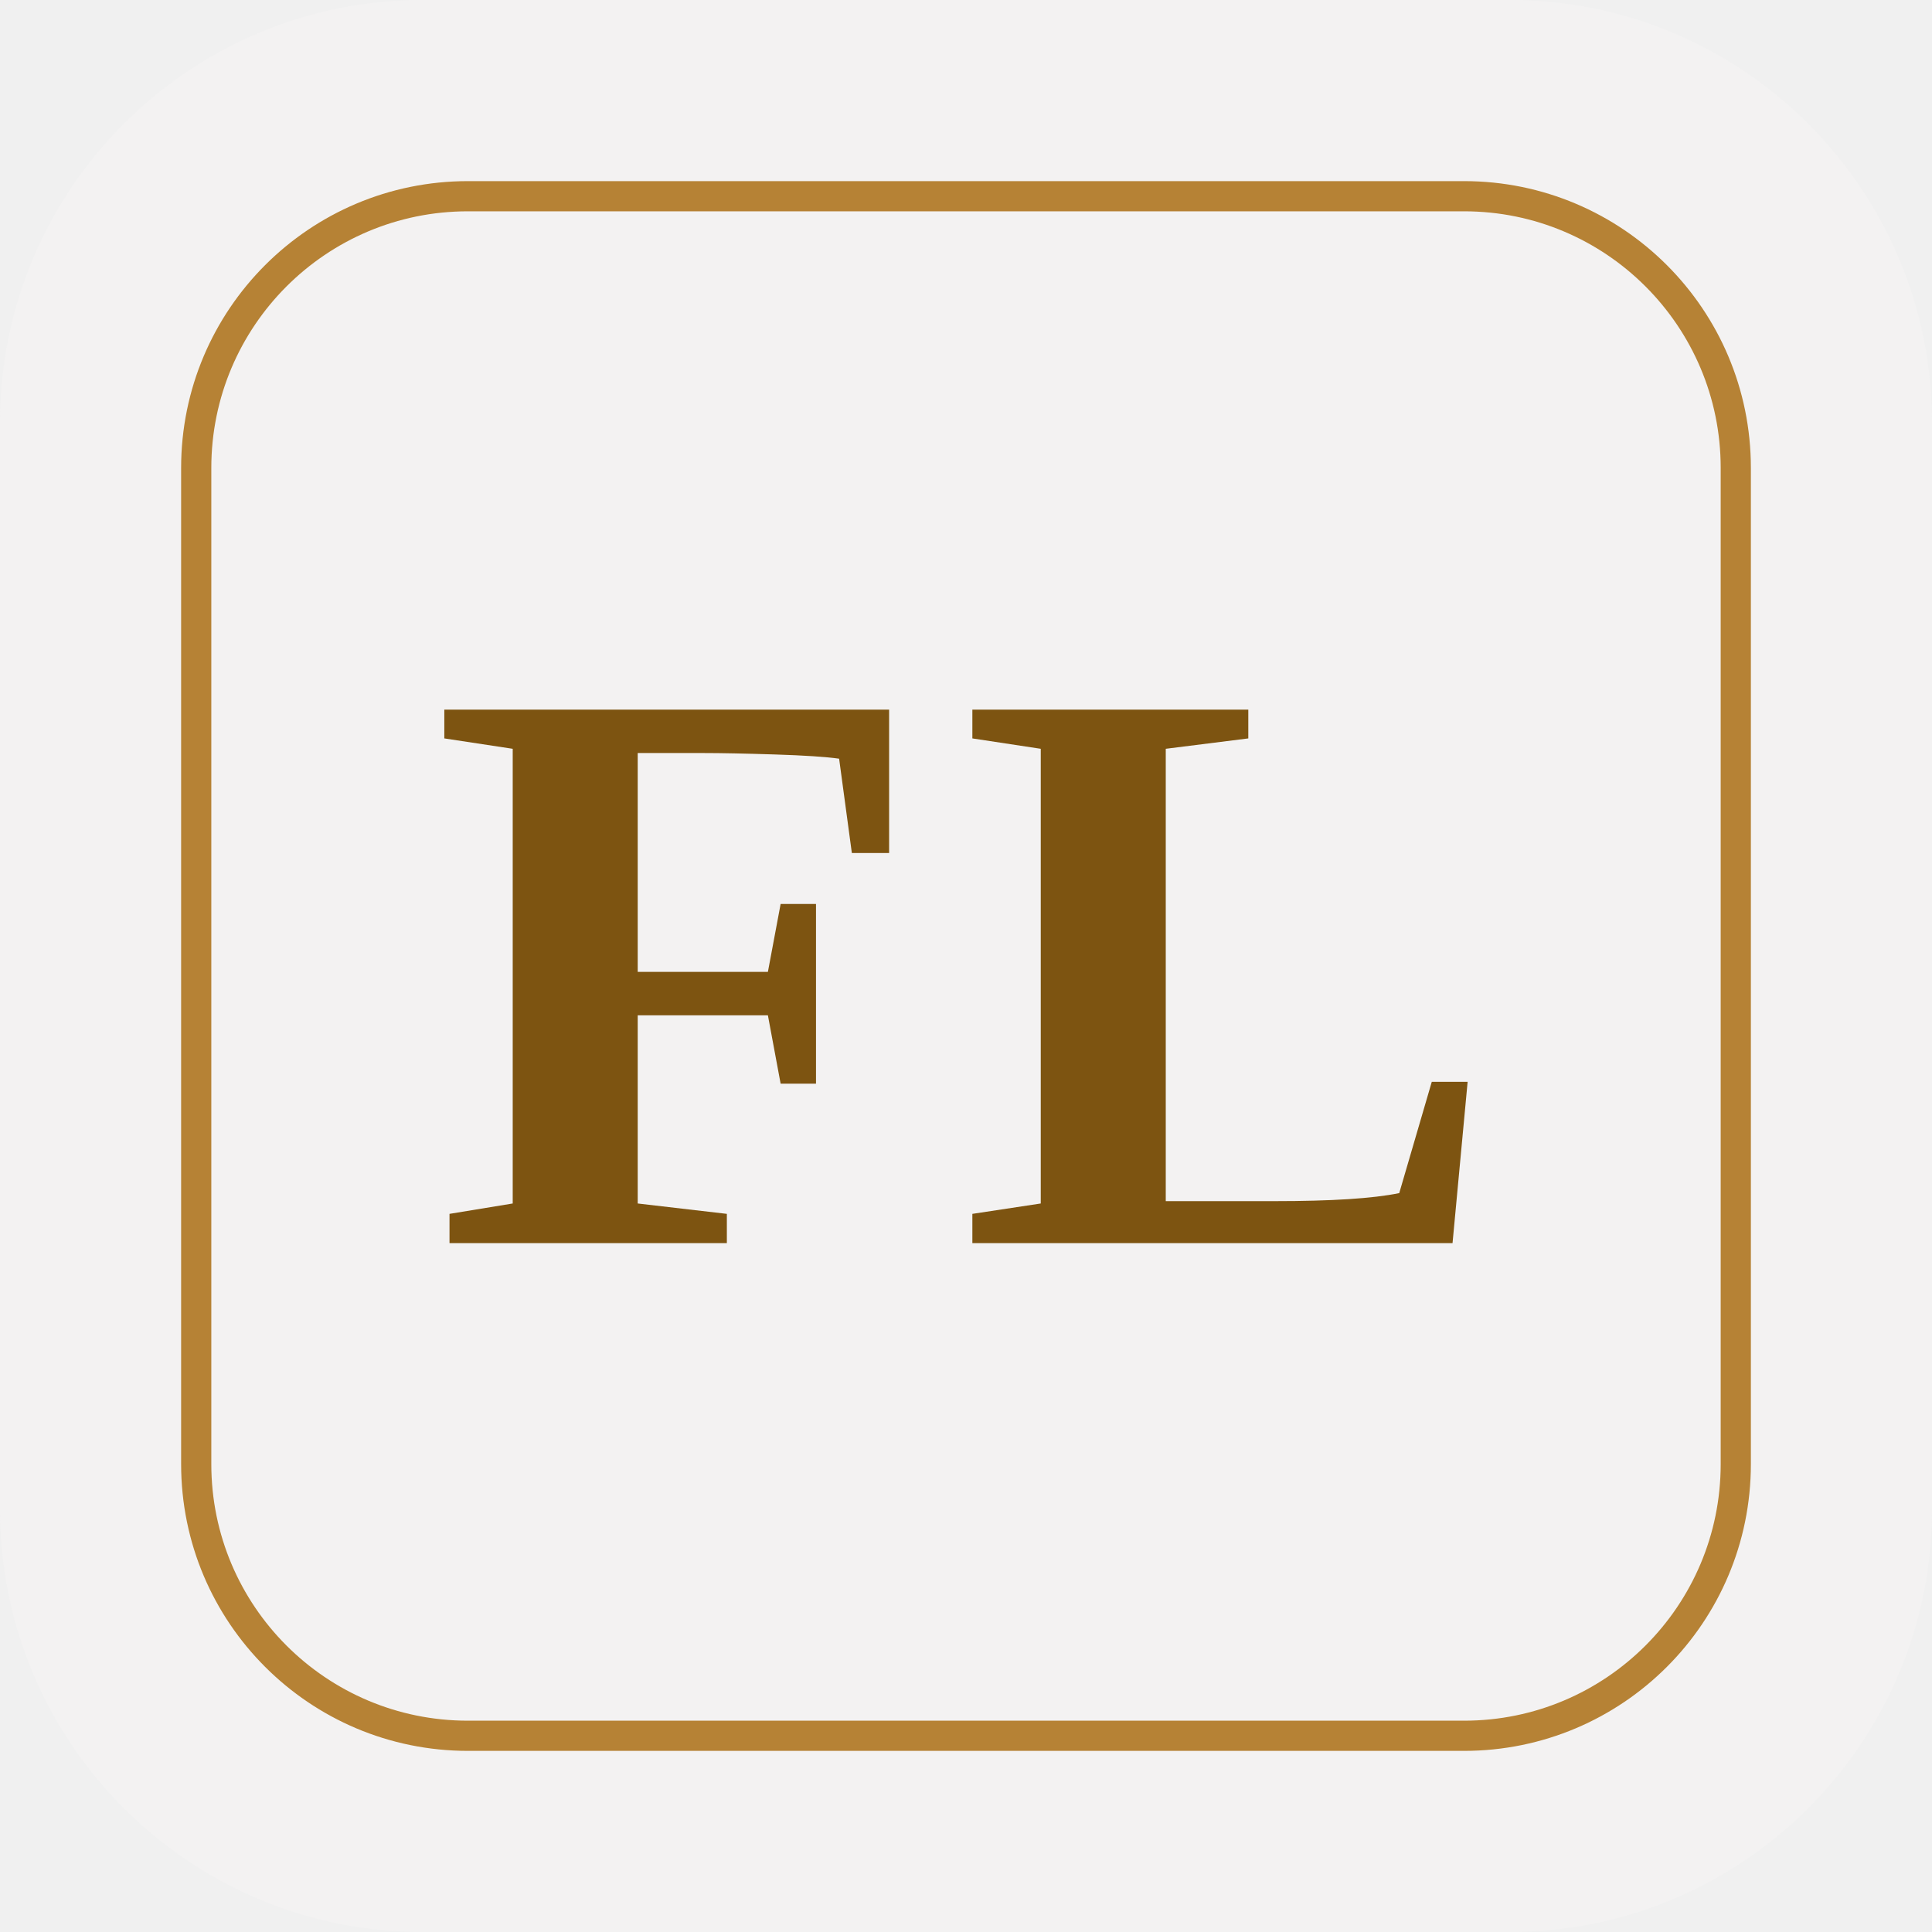
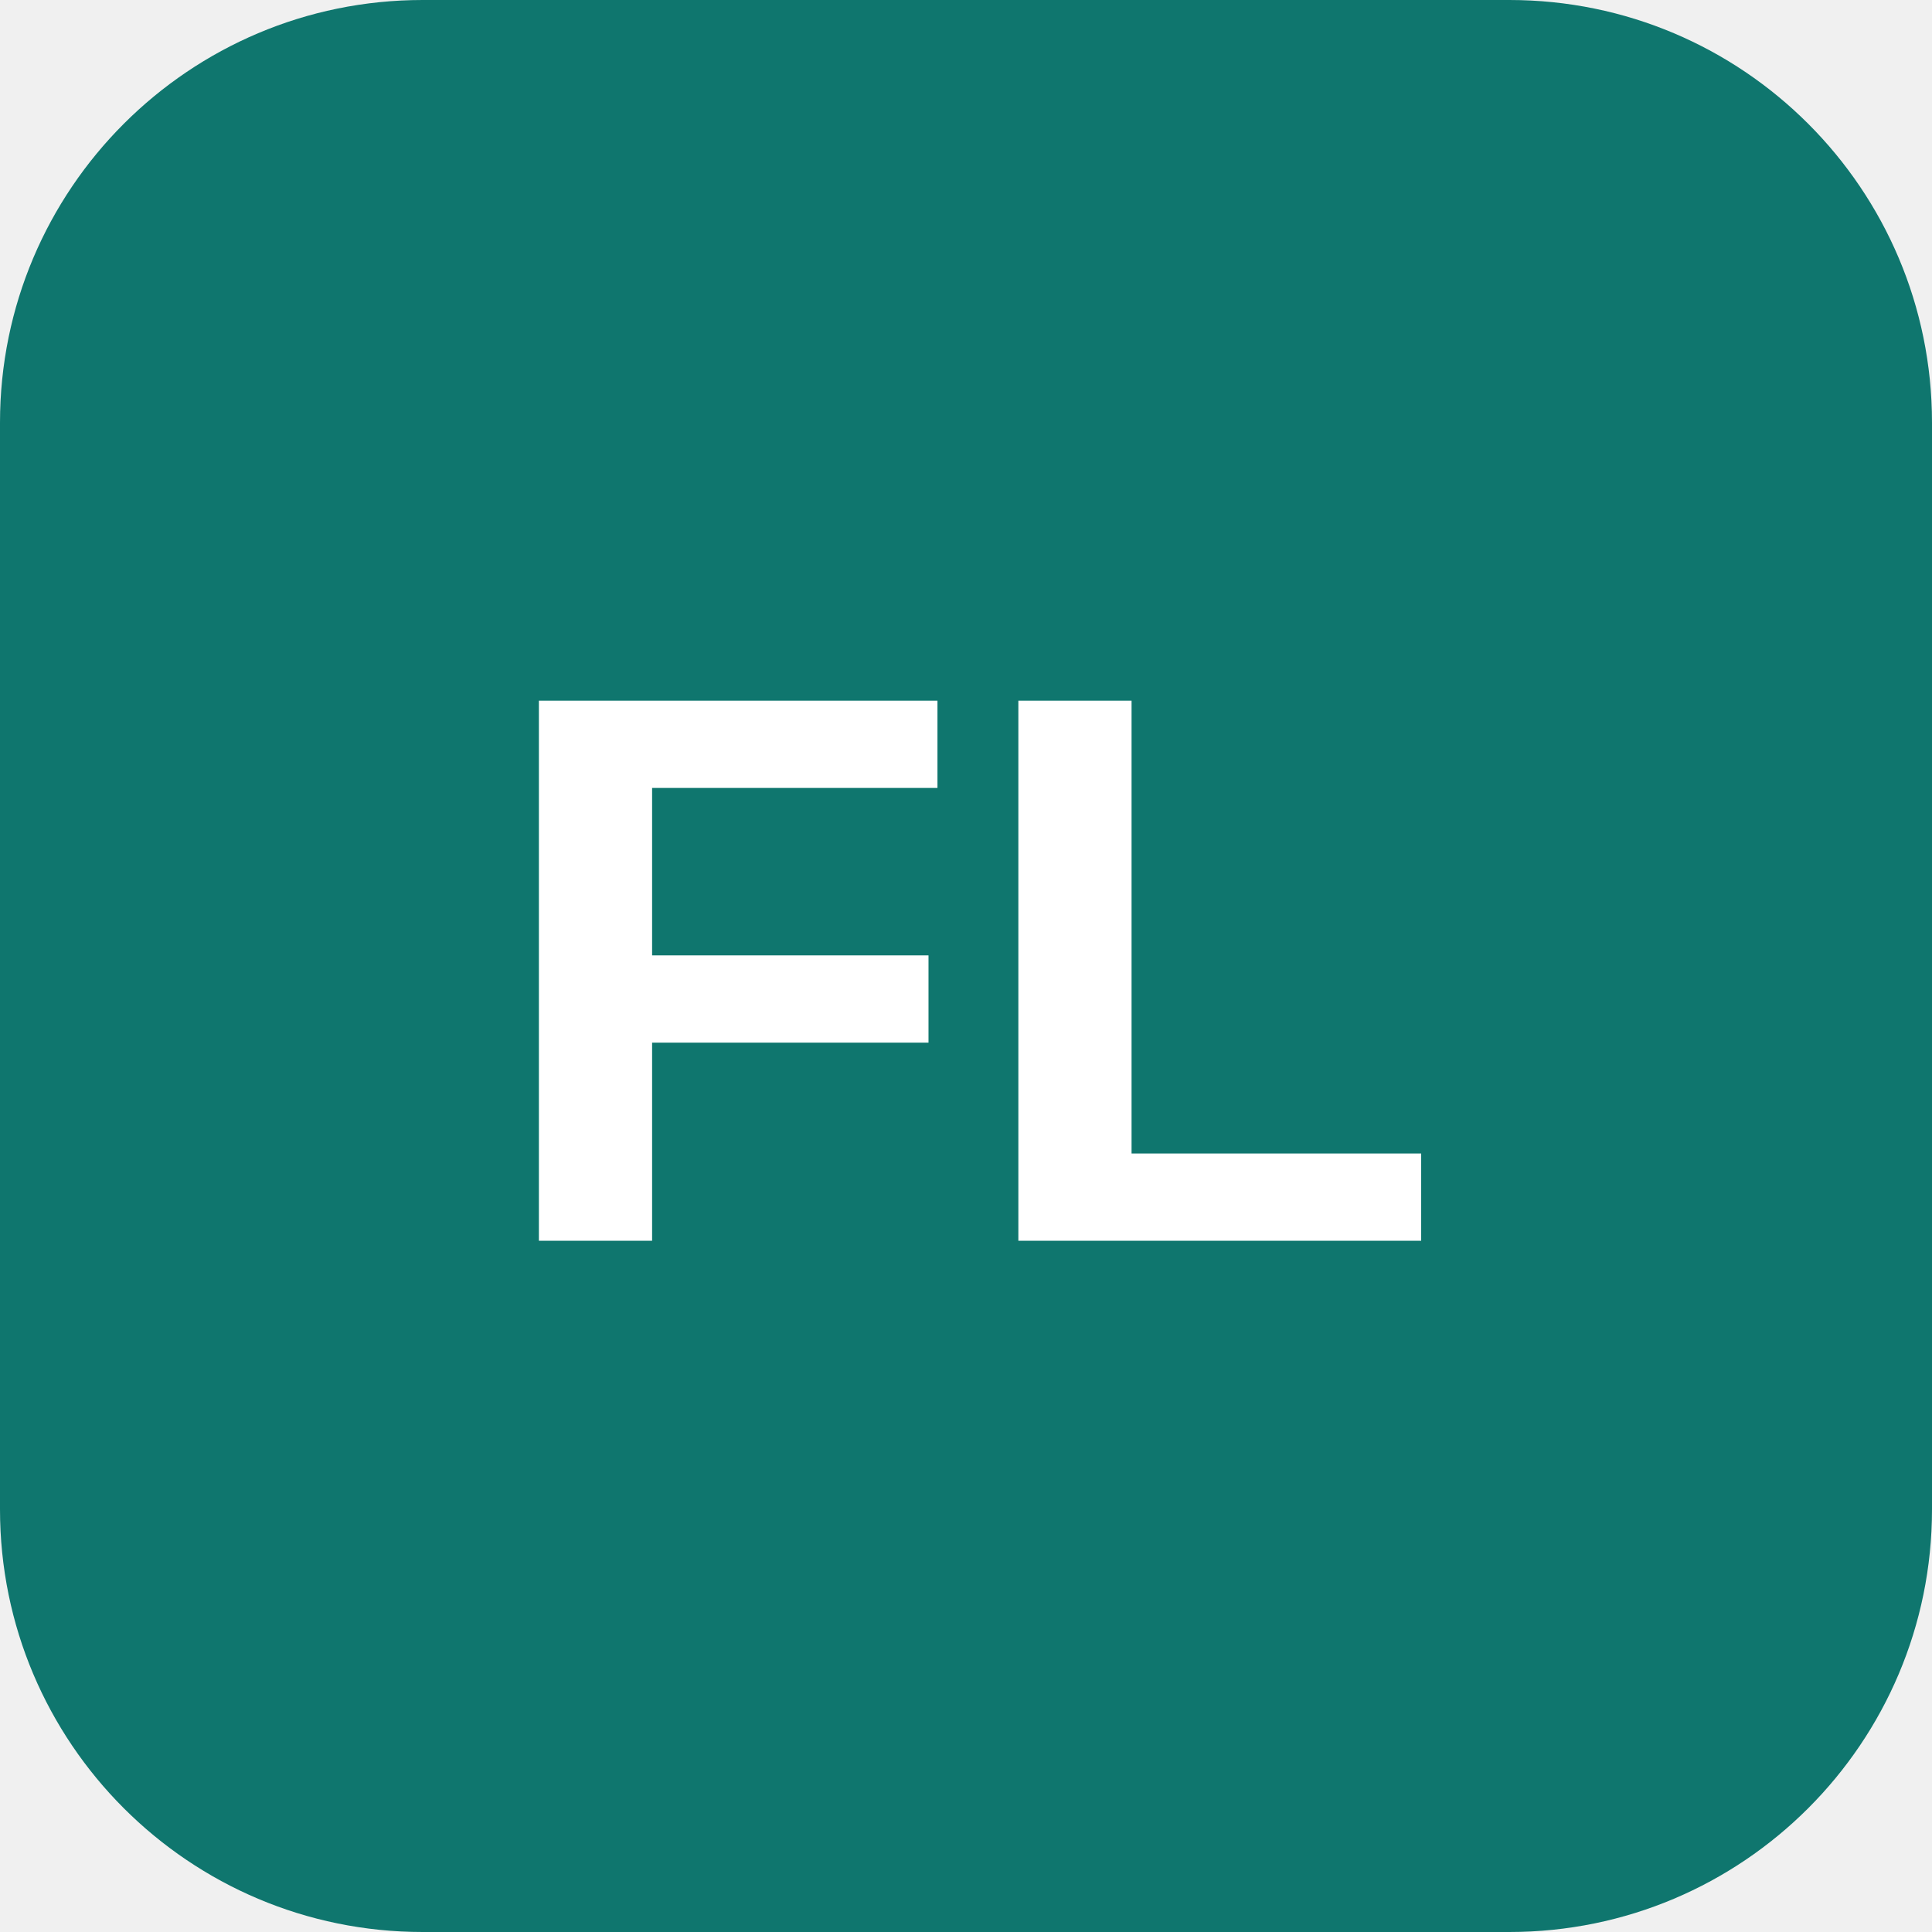
<svg xmlns="http://www.w3.org/2000/svg" viewBox="0 0 64 64">
-   <rect width="64" height="64" rx="14" fill="#f3f2f2" />
-   <rect x="6.5" y="6.5" width="51" height="51" rx="9" fill="none" stroke="#b68235" />
-   <text x="32" y="32" dy="0.34em" text-anchor="middle" font-family="'Cormorant Garamond', Georgia, 'Times New Roman', serif" font-size="27" font-weight="600" letter-spacing="1" fill="#7d5411">FL</text>
+   <rect width="64" height="64" rx="14" fill="#0f766e" />
+   <text x="32" y="32" dy="0.35em" text-anchor="middle" font-family="'Geist', ui-sans-serif, system-ui, -apple-system, 'Helvetica Neue', Arial, sans-serif" font-size="26" font-weight="600" fill="#ffffff">FL</text>
</svg>
